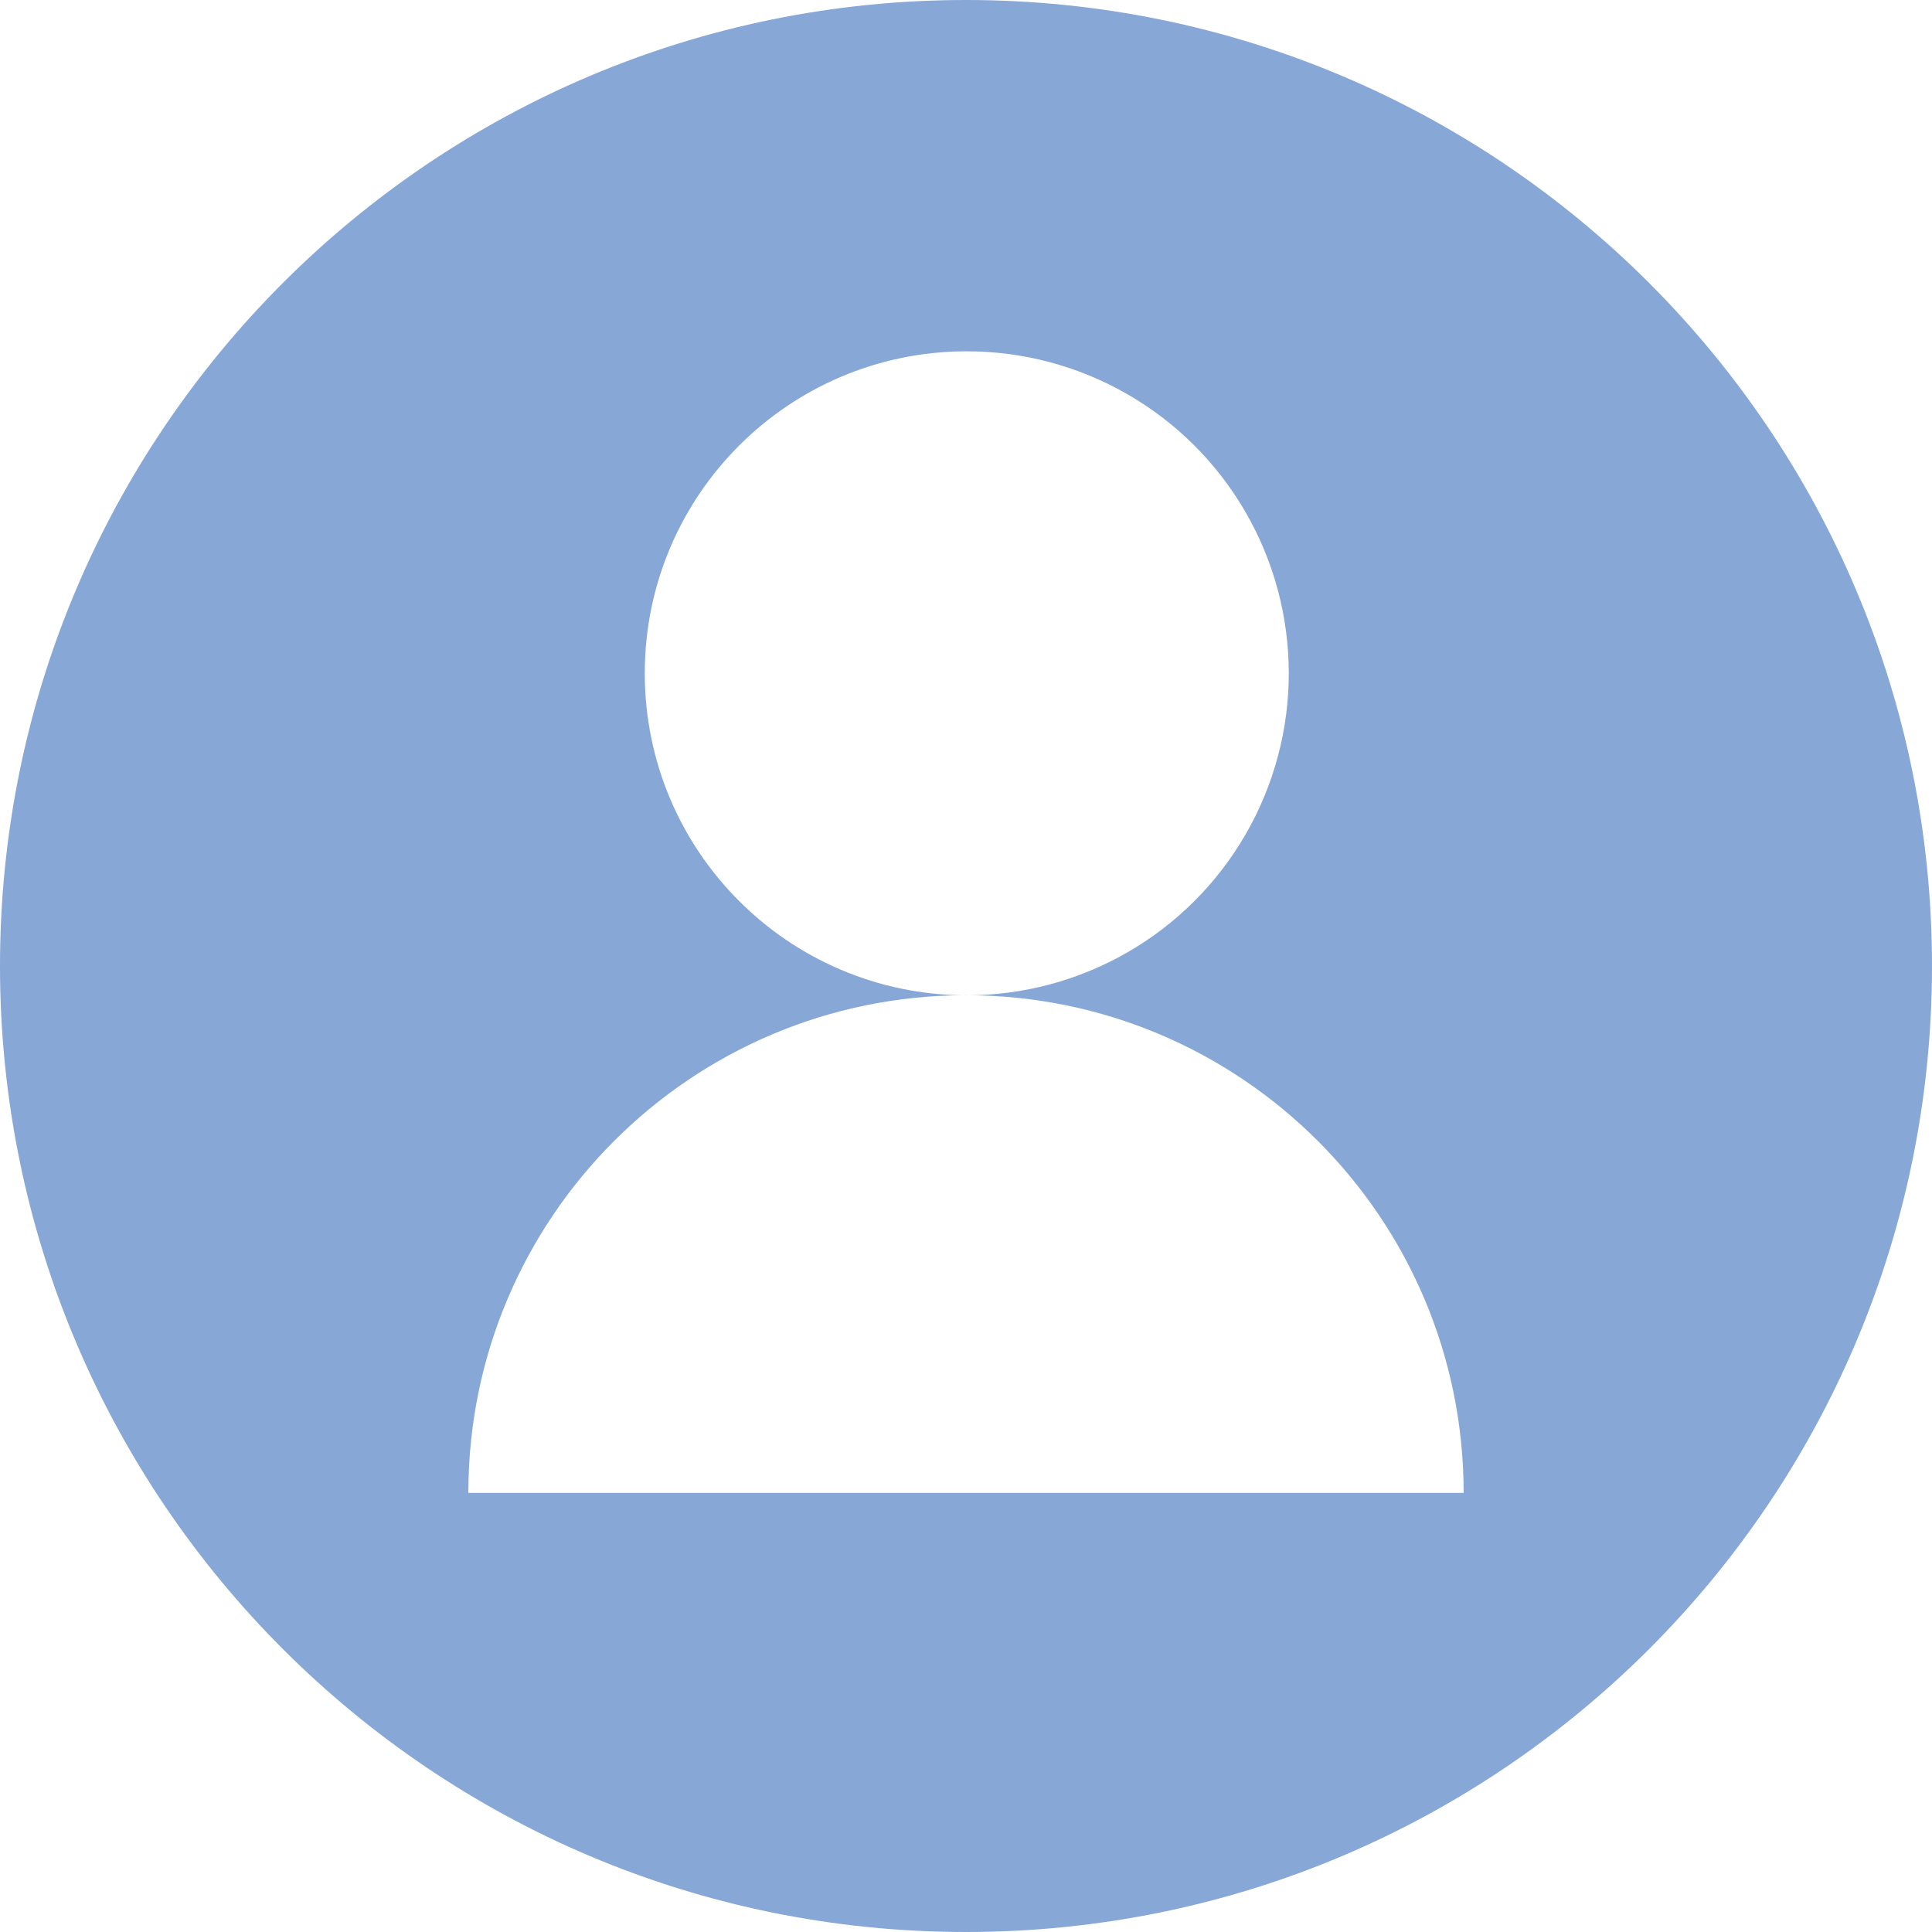
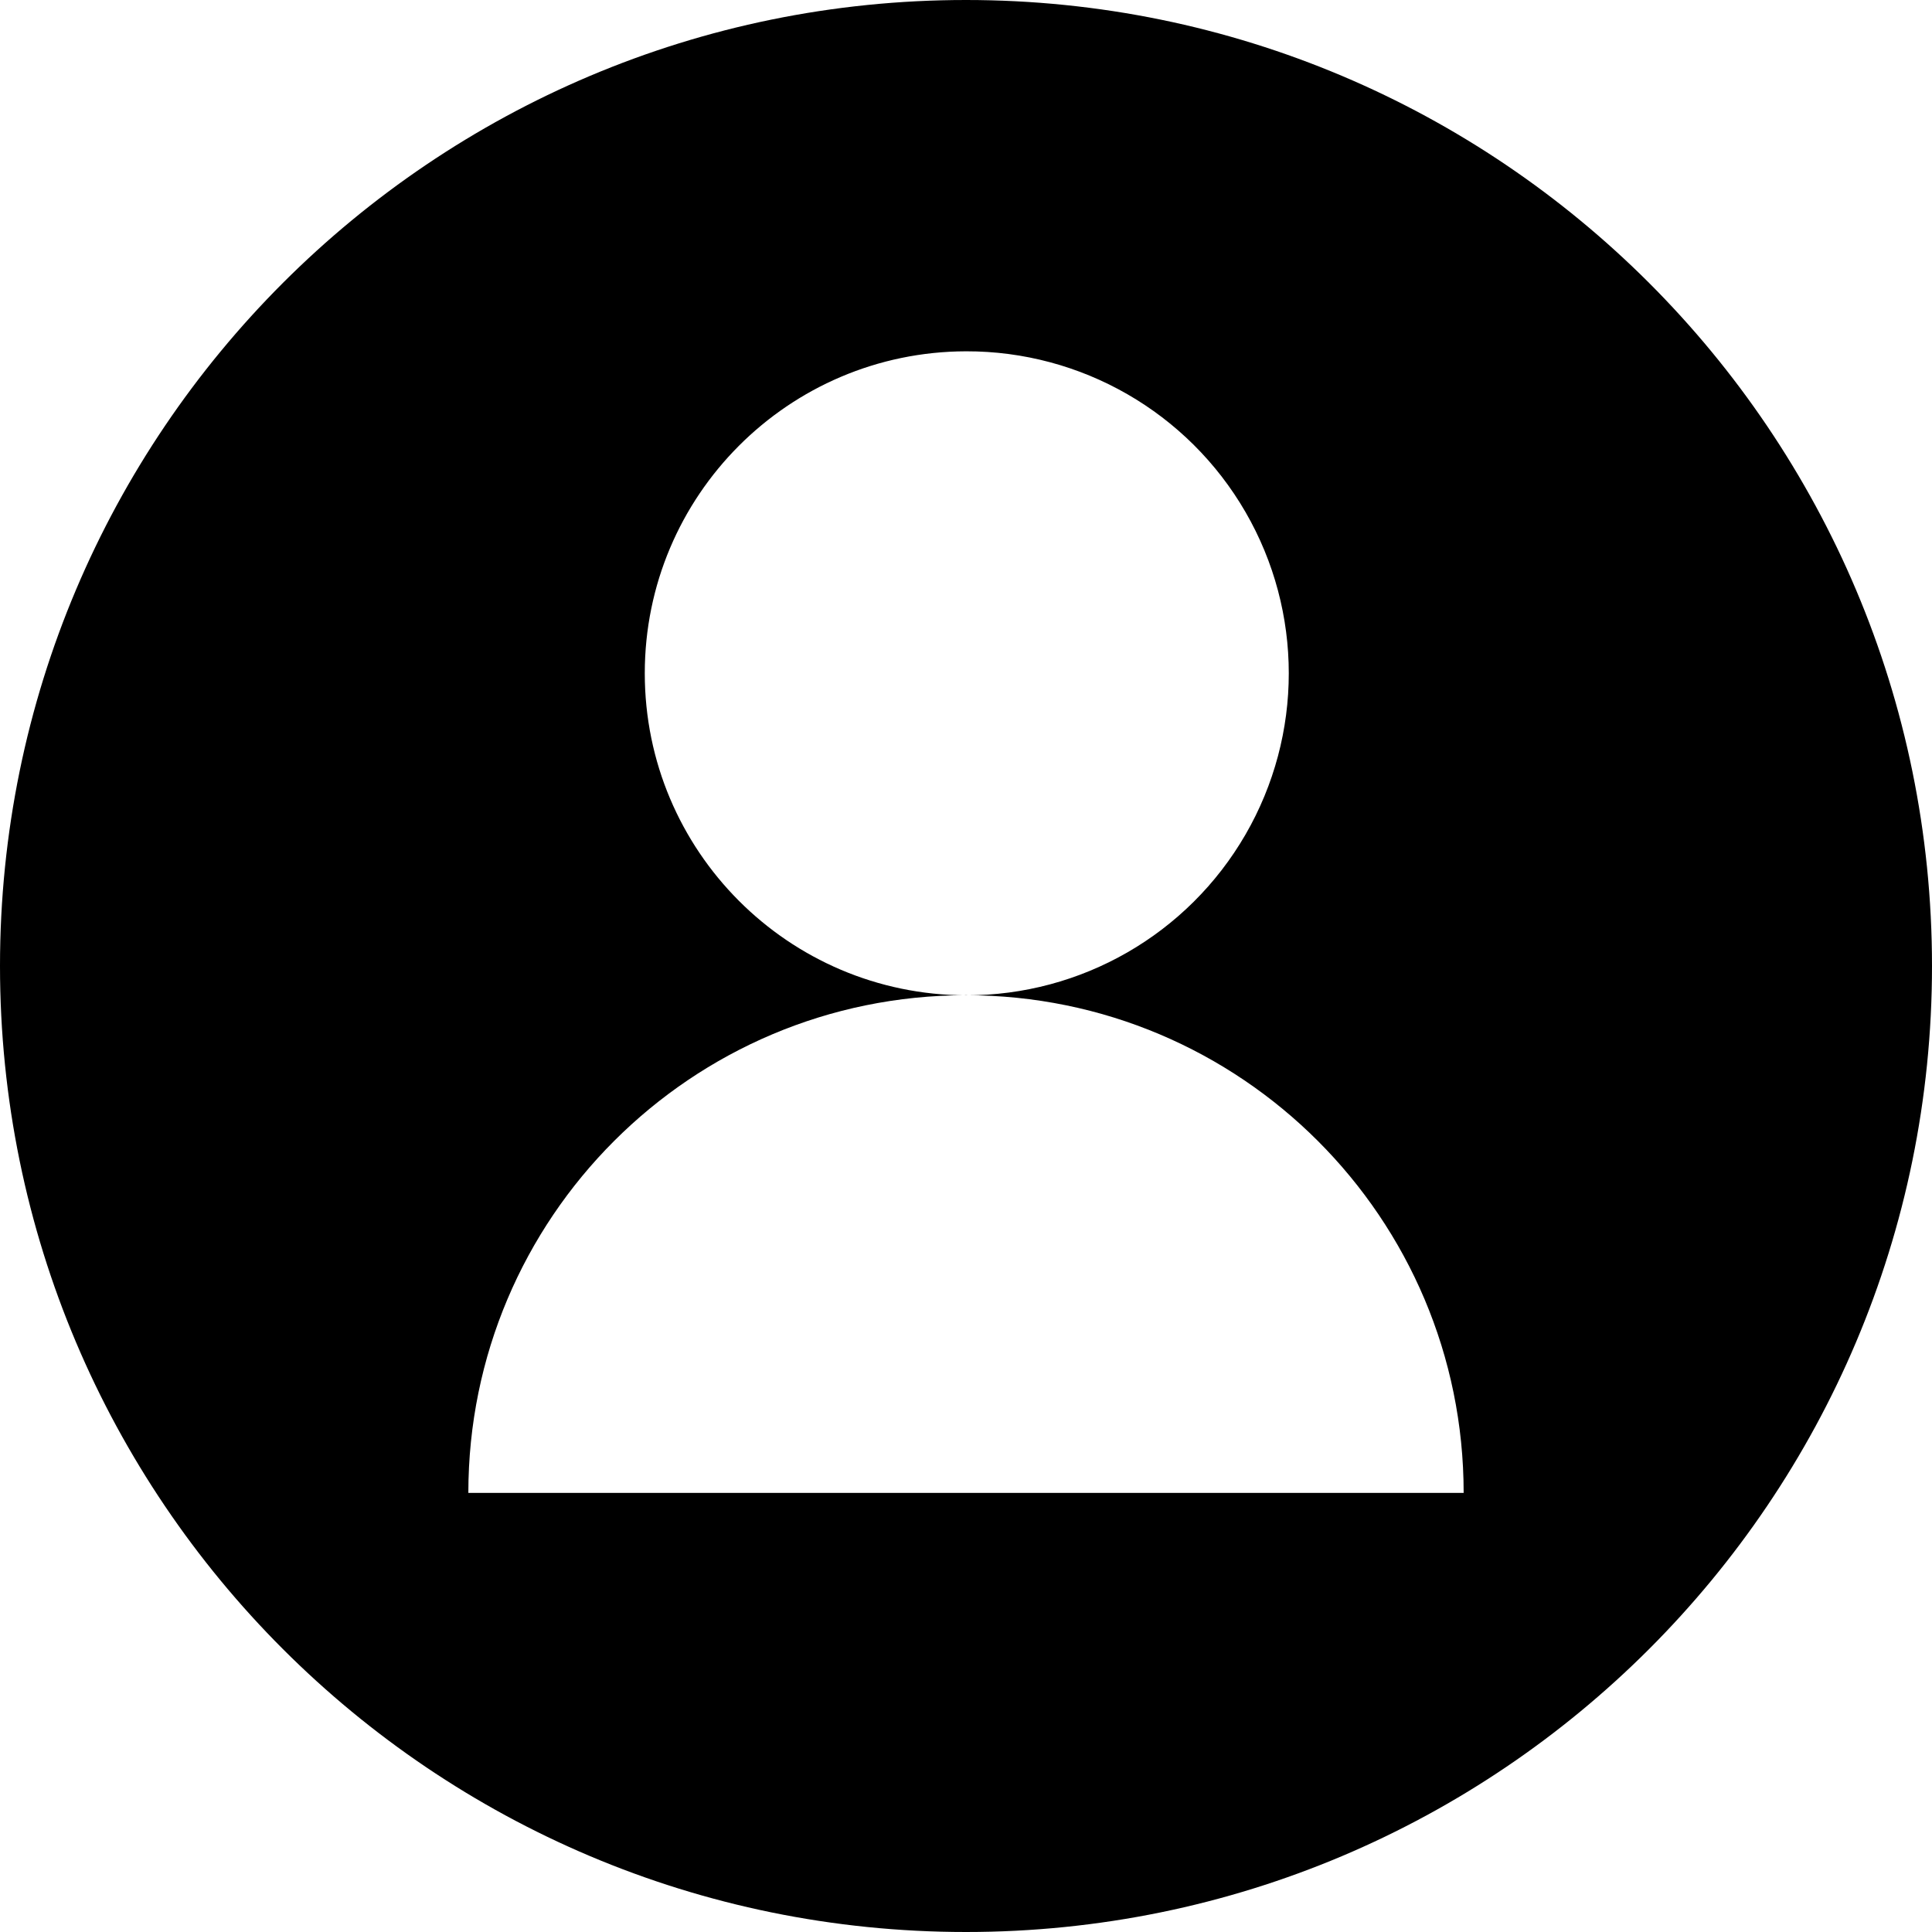
<svg xmlns="http://www.w3.org/2000/svg" t="1582533100435" class="icon" viewBox="0 0 1024 1024" version="1.1" p-id="1013" width="32" height="32">
  <defs>
    <style type="text/css" />
  </defs>
-   <path d="M512 1024C229.205 1024 0 794.795 0 512S229.205 0 512 0s512 229.205 512 512-229.205 512-512 512z m0-496.469a170.667 170.667 0 1 0 0-341.333 170.667 170.667 0 0 0 0 341.333z m263.765 263.723a263.765 263.765 0 1 0-527.531 0h527.531z" fill="#87A7D6" p-id="1014" />
+   <path d="M512 1024C229.205 1024 0 794.795 0 512S229.205 0 512 0s512 229.205 512 512-229.205 512-512 512z m0-496.469a170.667 170.667 0 1 0 0-341.333 170.667 170.667 0 0 0 0 341.333z m263.765 263.723a263.765 263.765 0 1 0-527.531 0h527.531z" p-id="1014" />
</svg>
